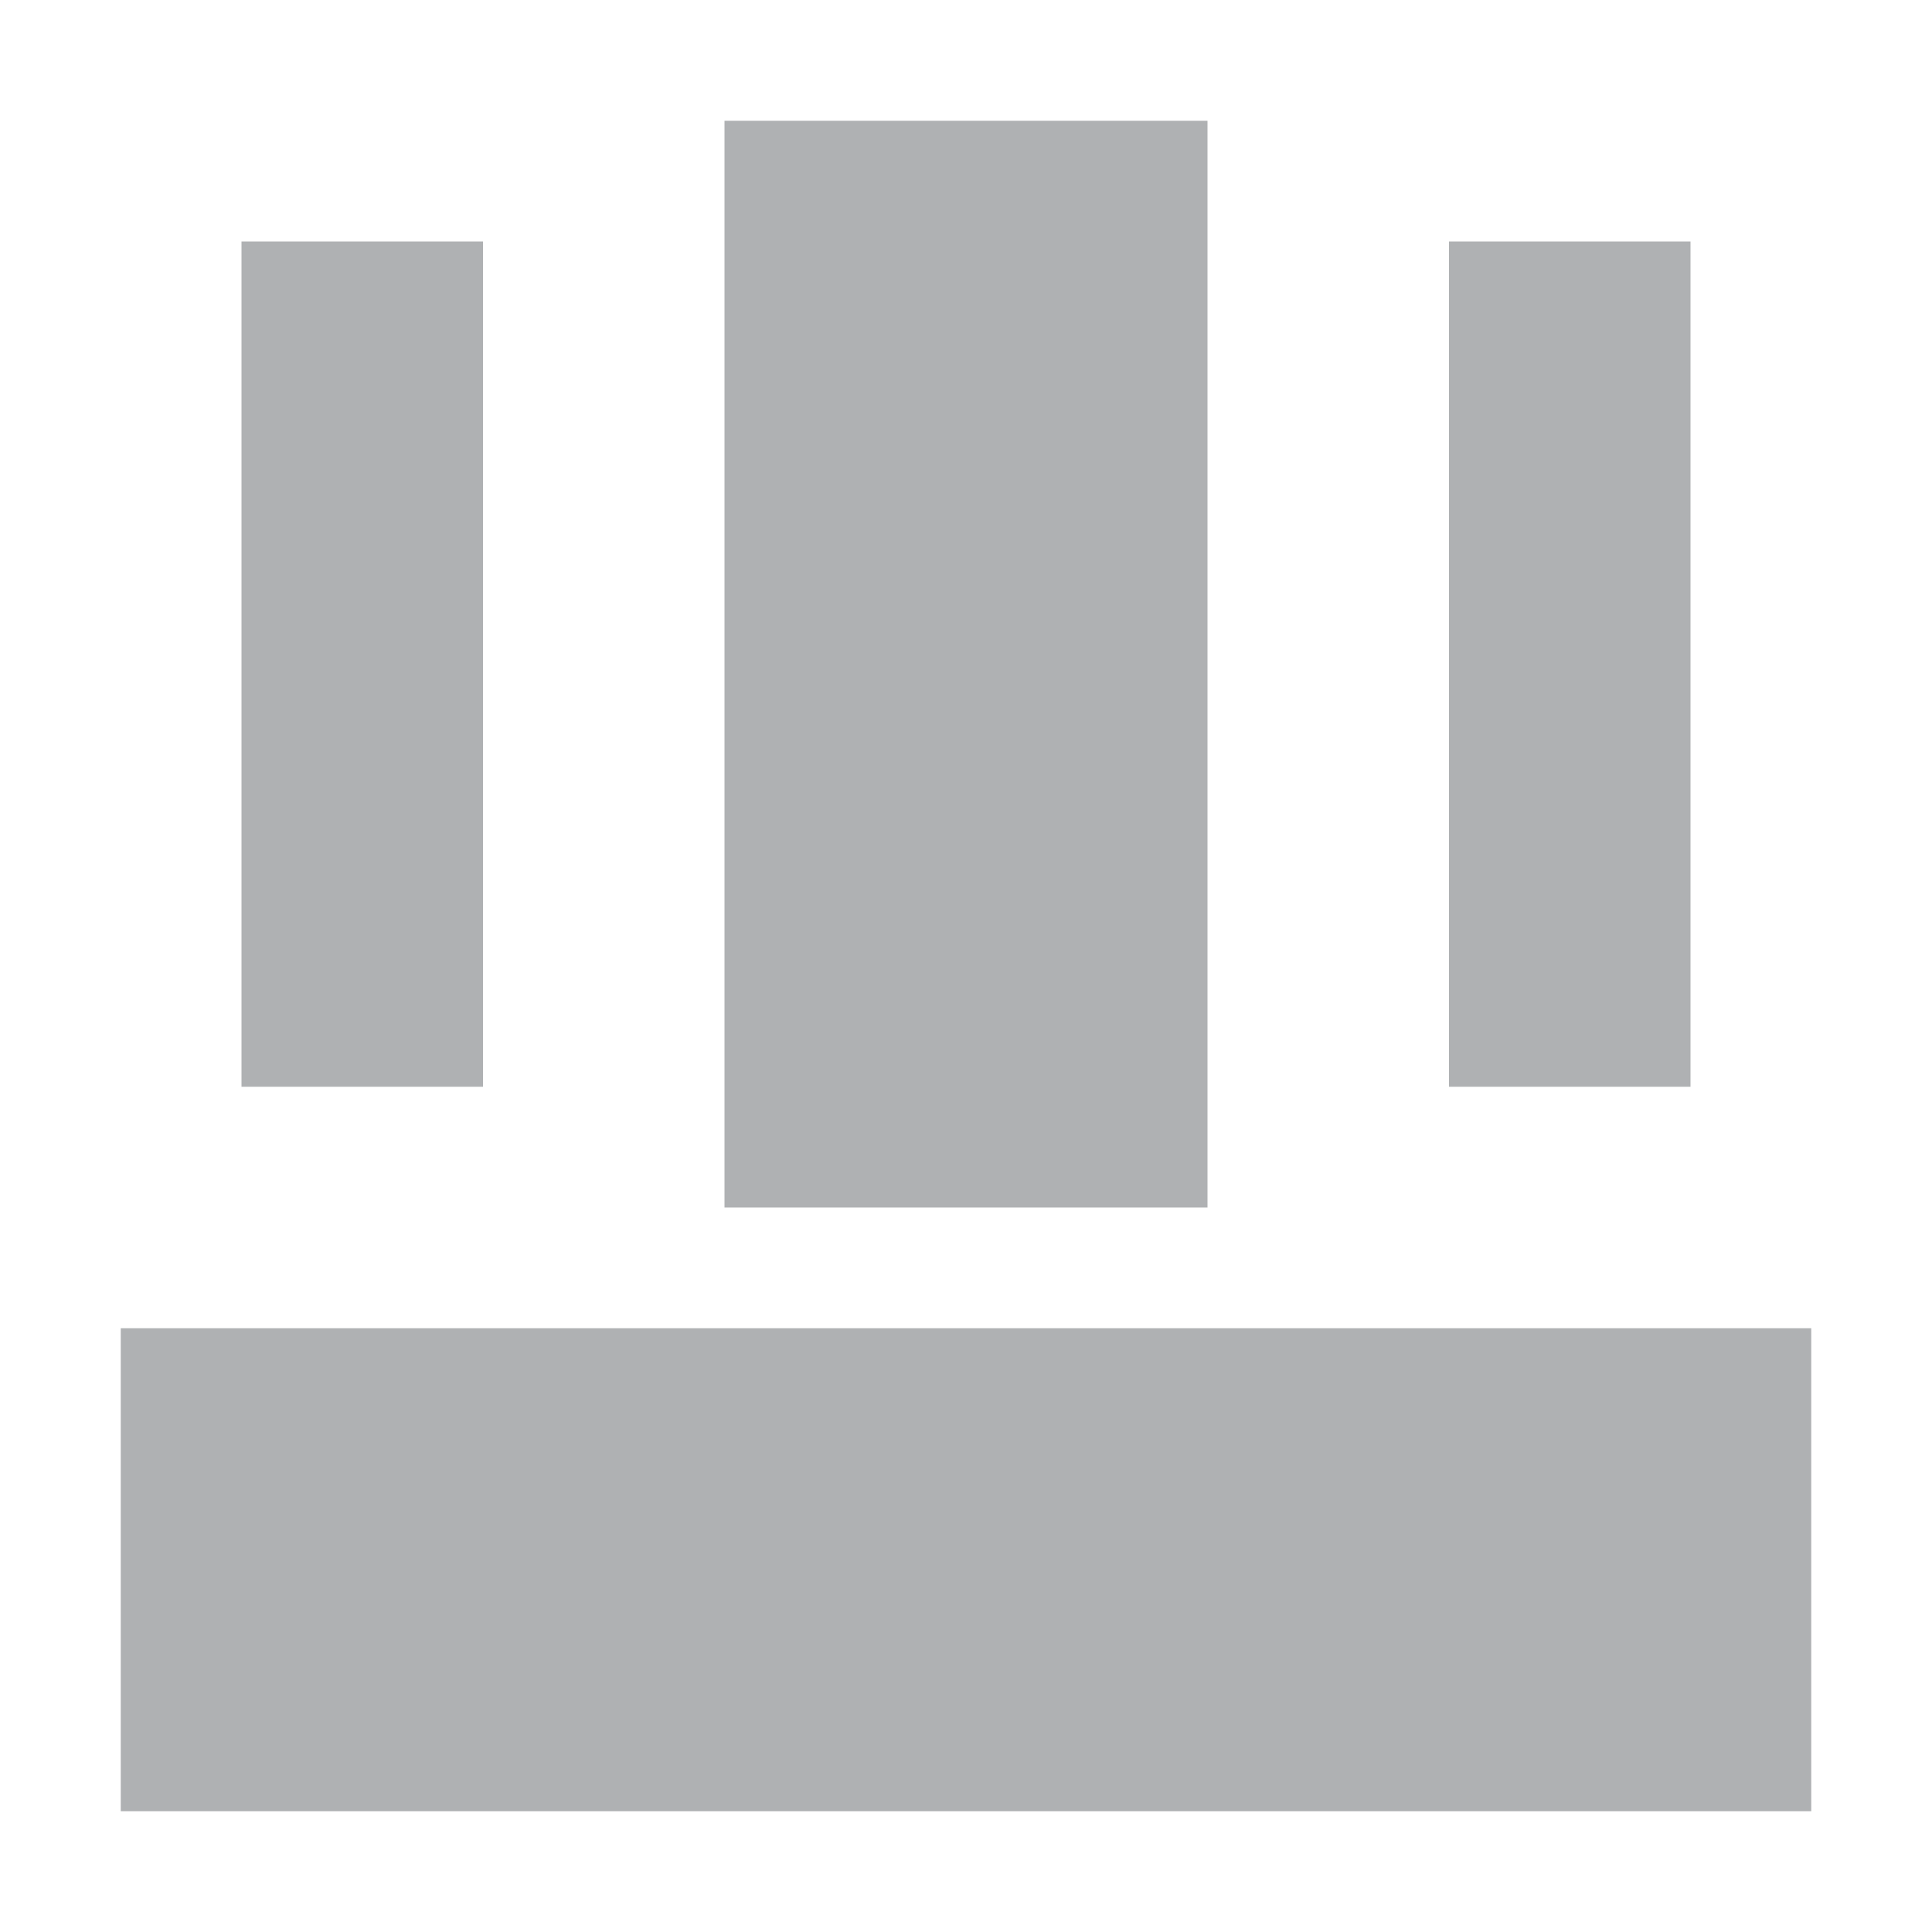
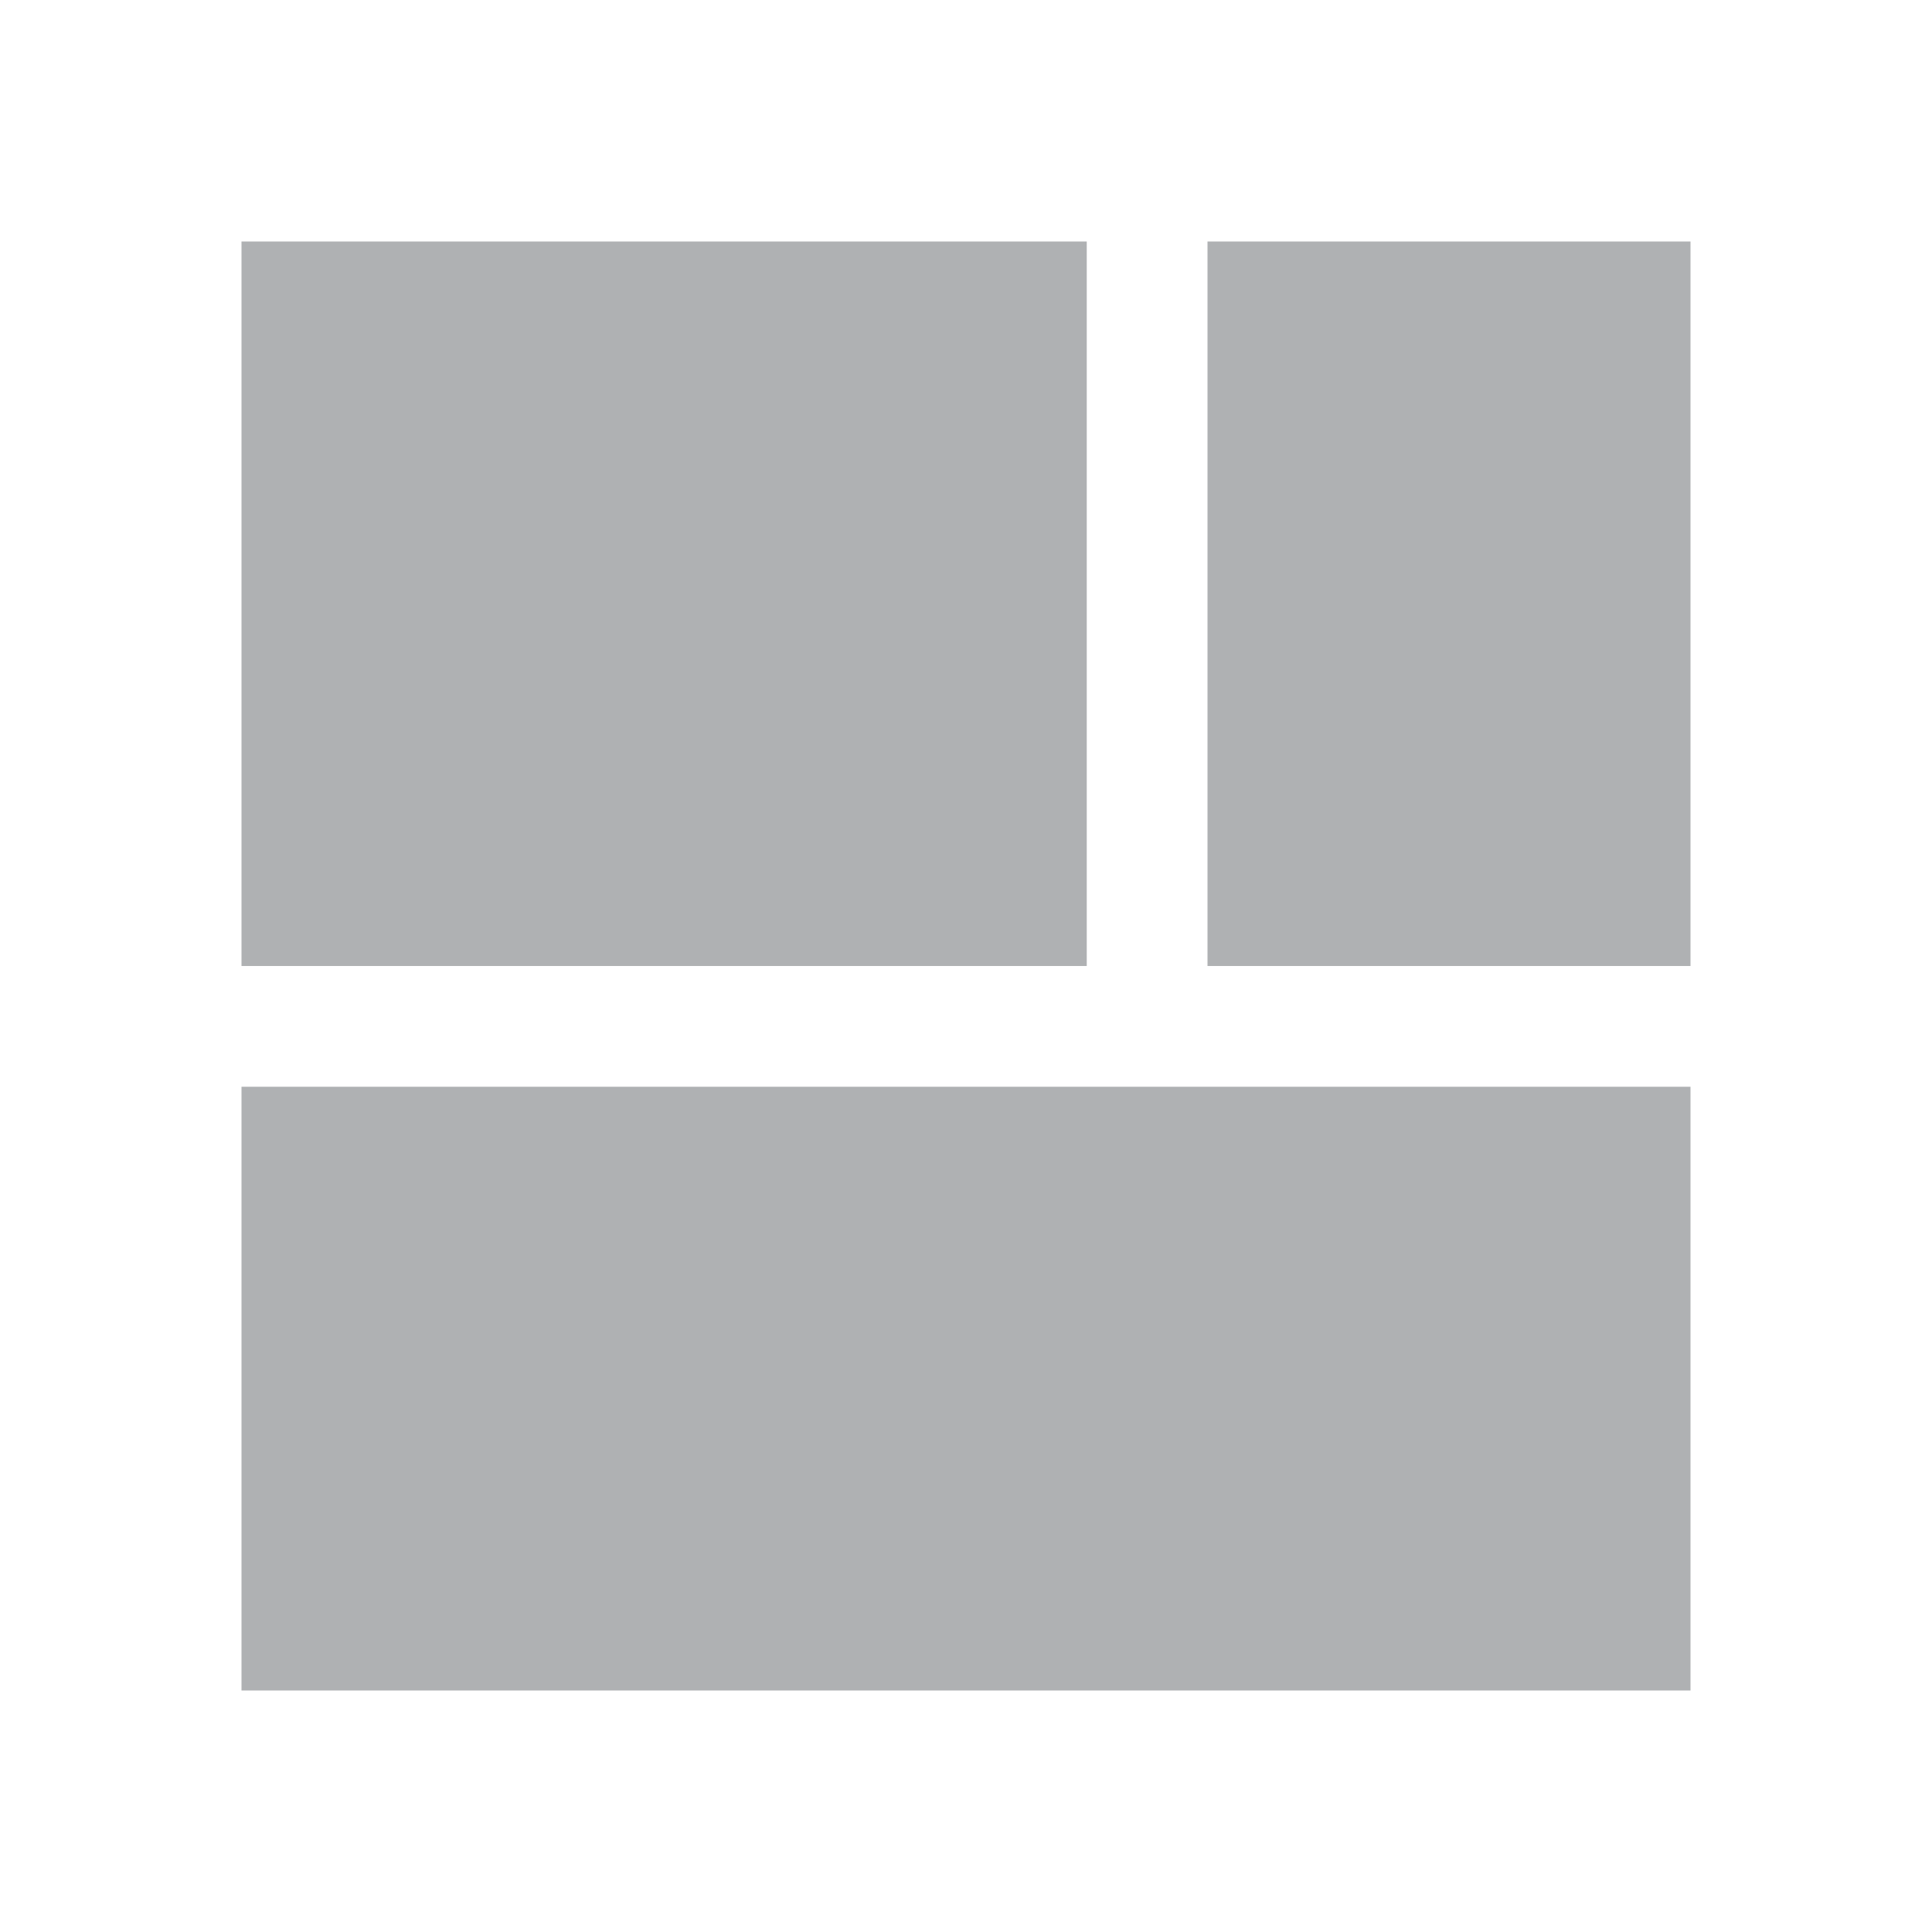
<svg xmlns="http://www.w3.org/2000/svg" width="16" height="16" viewBox="0 0 16 16">
-   <g fill="none" fill-rule="evenodd">
-     <rect width="2" height="7" x="2" y="2" fill="#AFB1B3" transform="matrix(-1 0 0 1 6 0)" />
-     <rect width="4" height="9" x="6" y="1" fill="#AFB1B3" transform="matrix(-1 0 0 1 16 0)" />
-     <rect width="14" height="4" x="1" y="11" fill="#AFB1B3" transform="matrix(-1 0 0 1 16 0)" />
-     <rect width="2" height="7" x="12" y="2" fill="#AFB1B3" transform="matrix(-1 0 0 1 26 0)" />
-   </g>
+   <rect fill="#AFB1B3" x="2" y="2" width="7" height="6" />
+   <rect fill="#AFB1B3" x="10" y="2" width="4" height="6" />
+   <rect fill="#AFB1B3" x="2" y="9" width="12" height="5" />
</svg>
